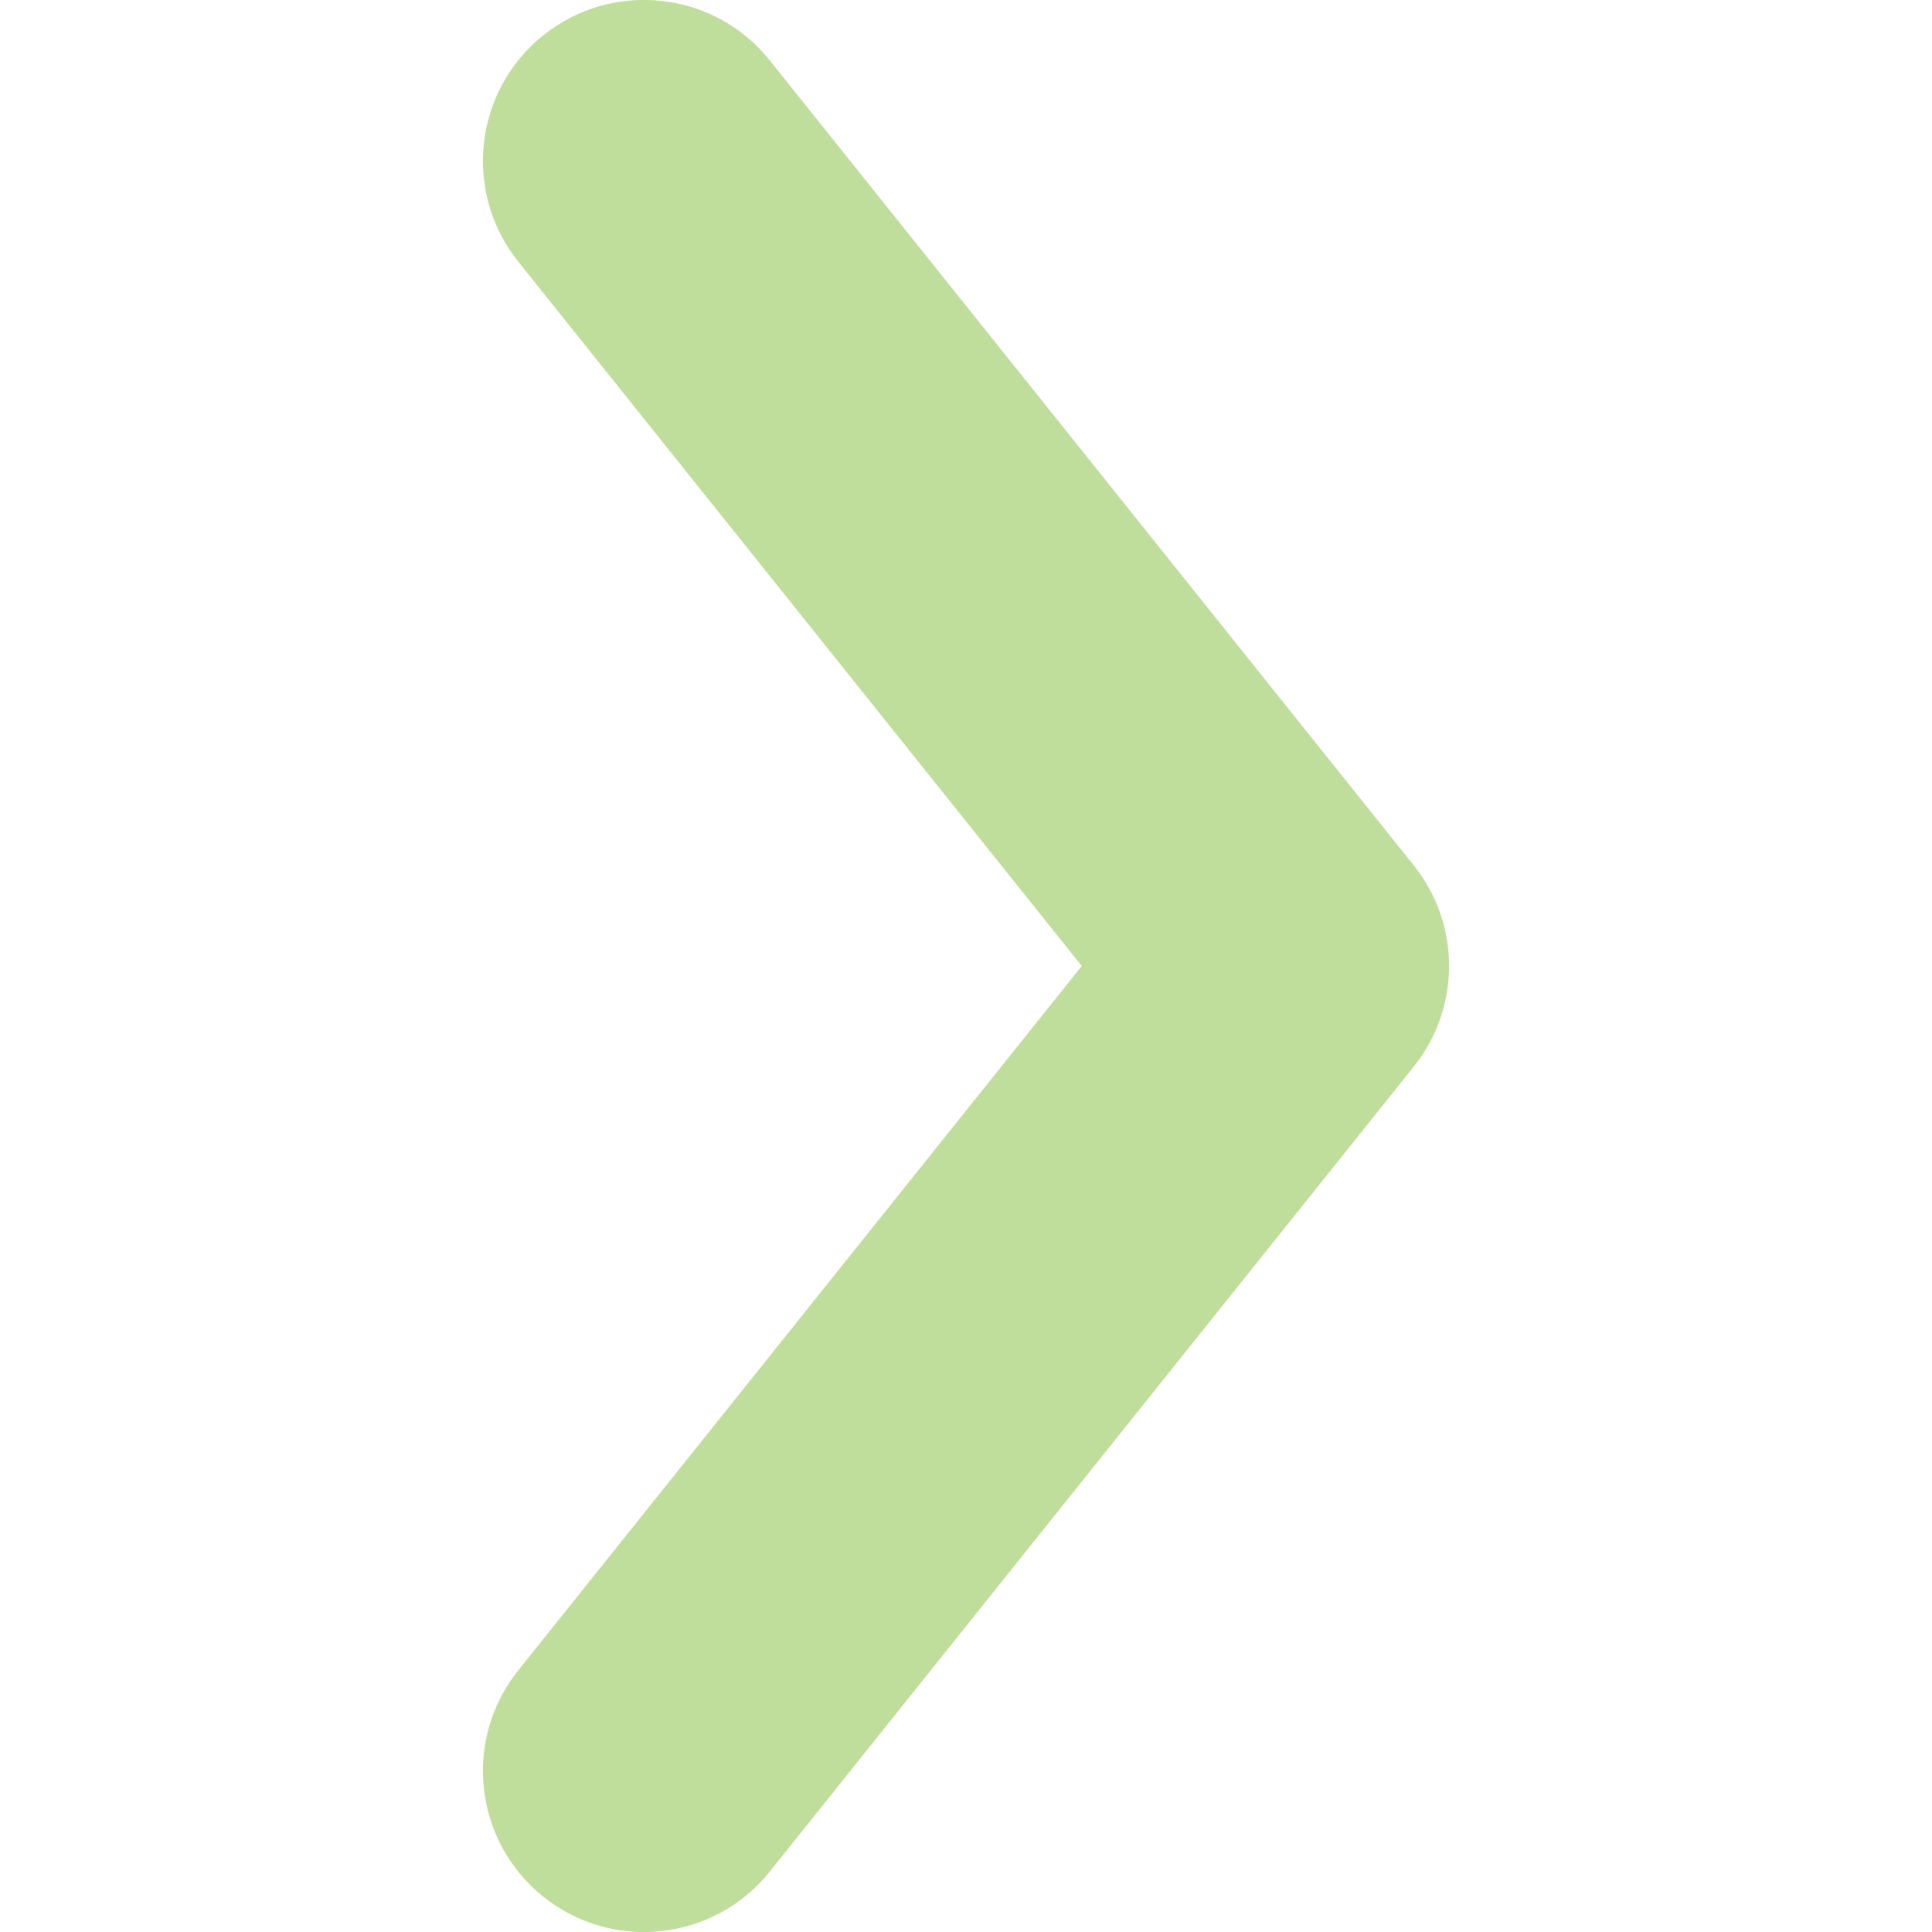
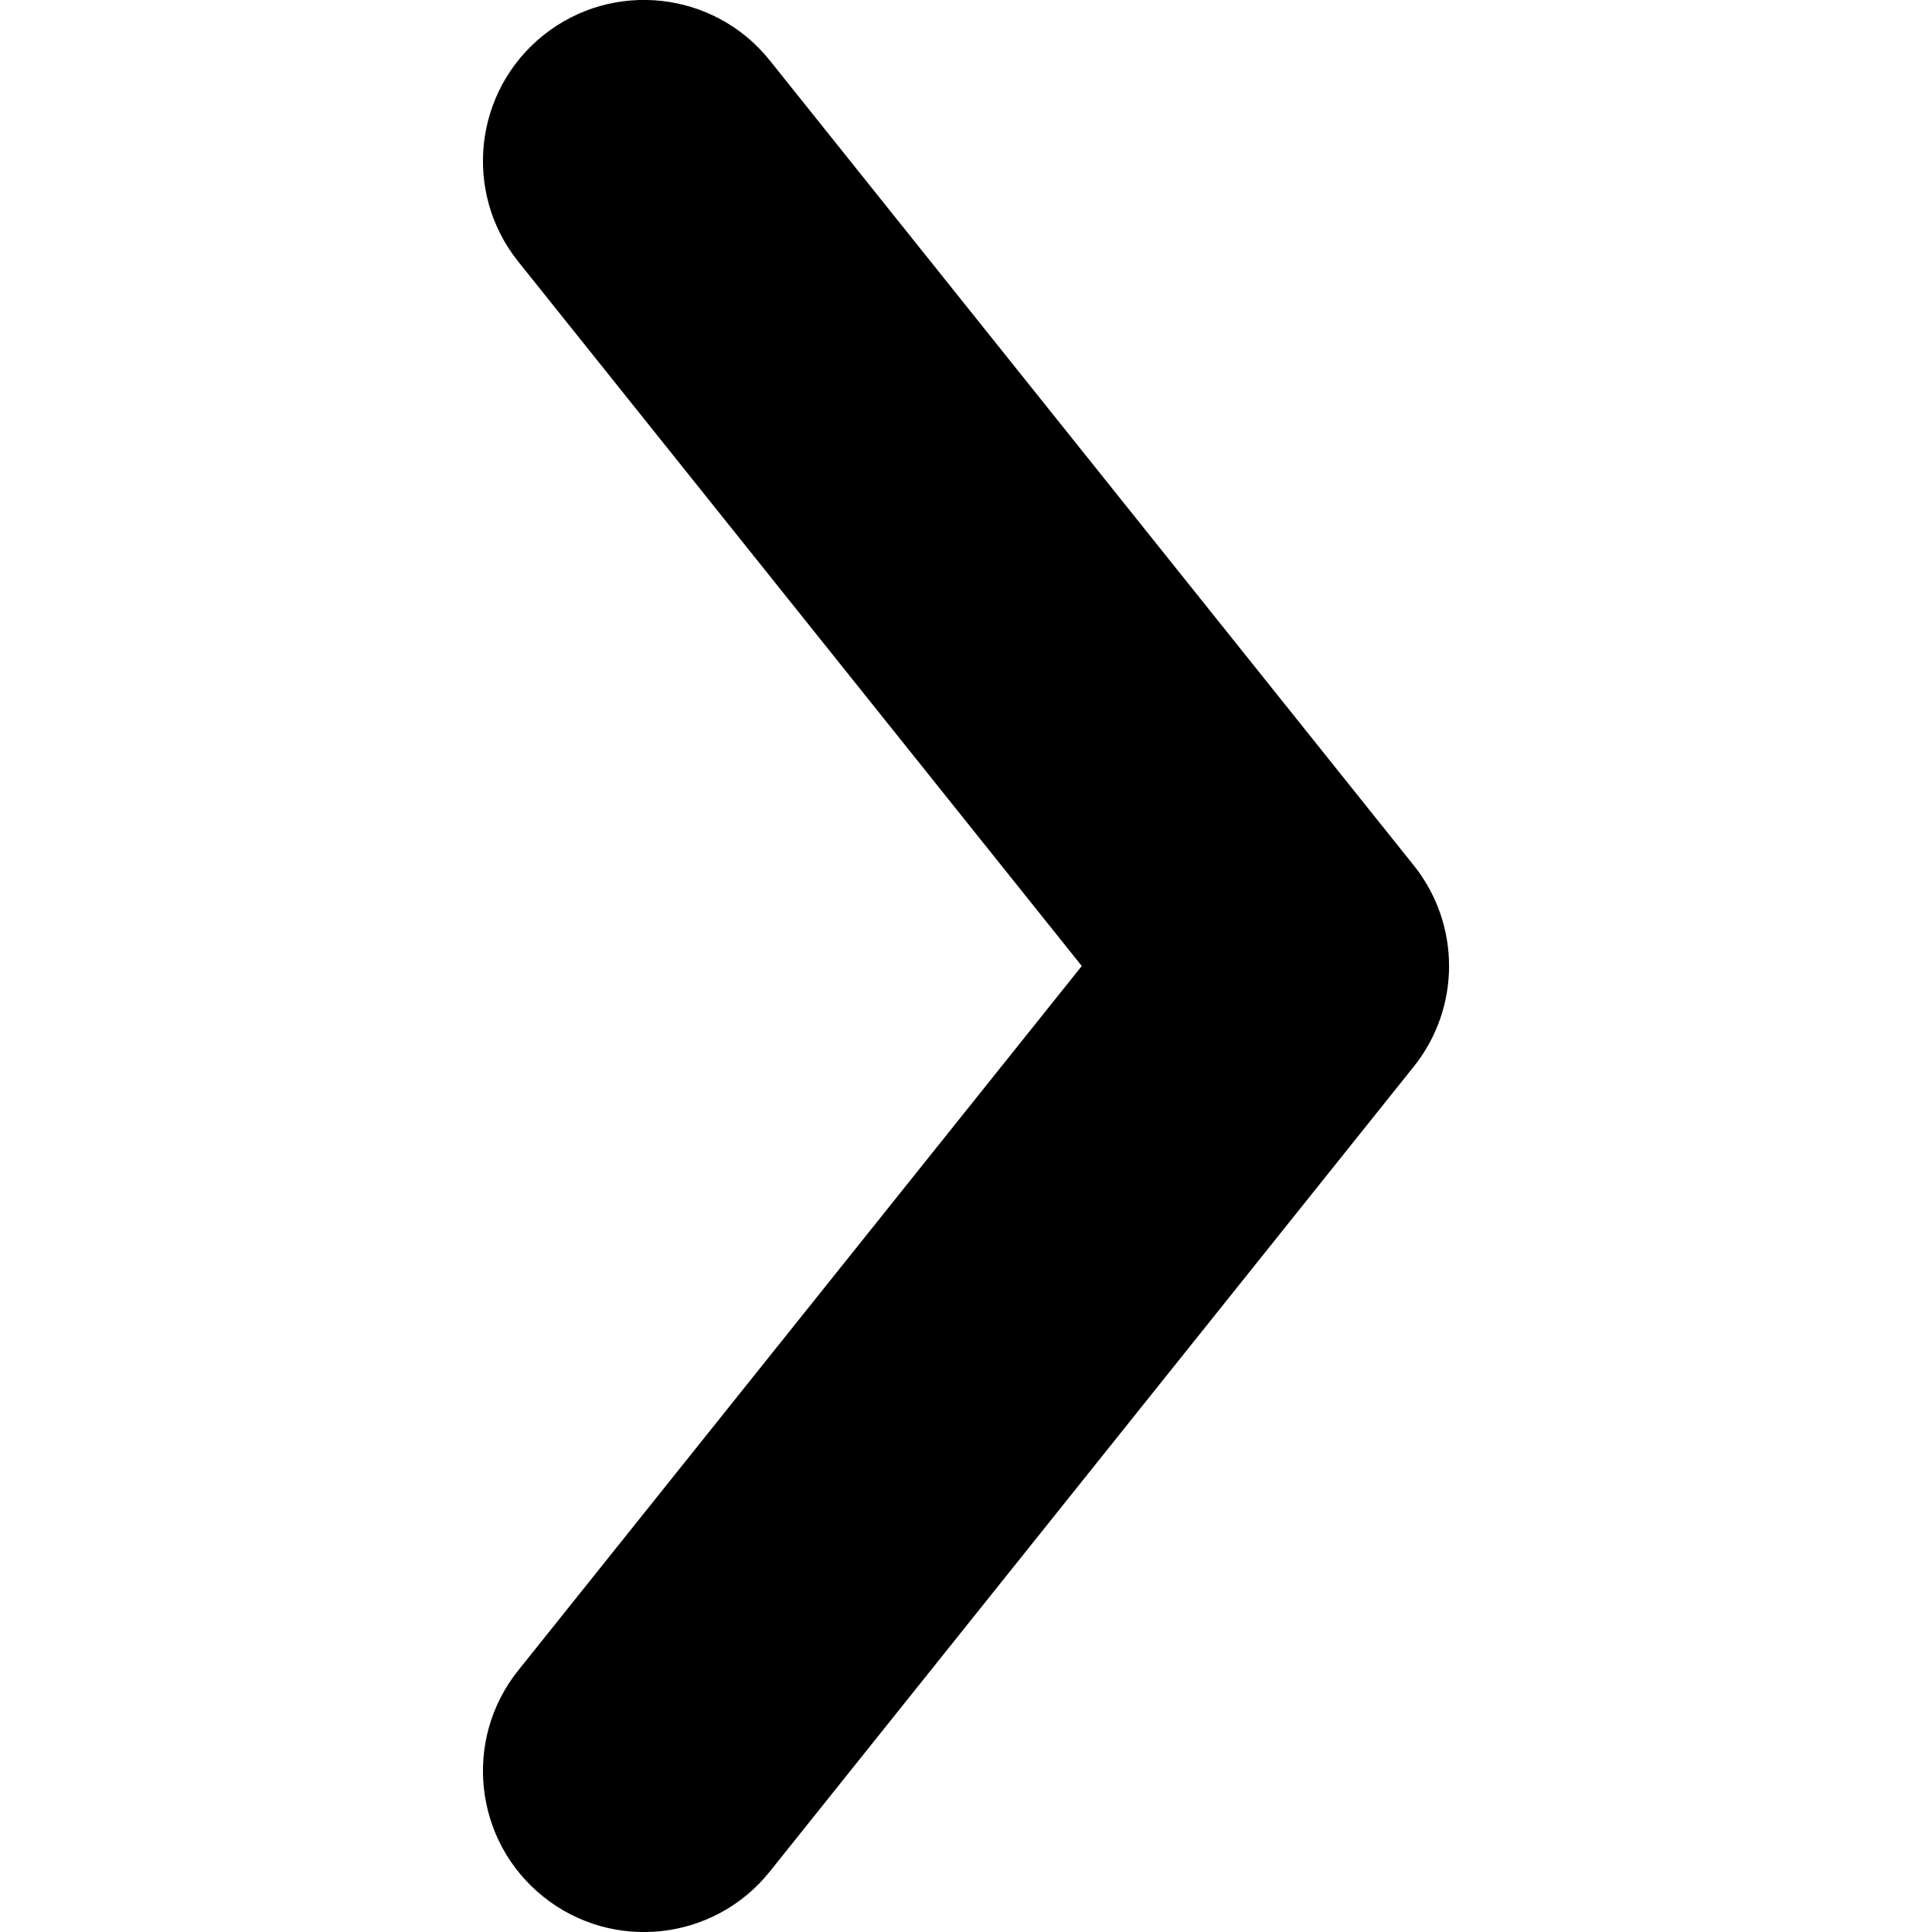
<svg xmlns="http://www.w3.org/2000/svg" width="12" height="12" viewBox="0 0 12 12">
-   <g class="nc-icon-wrapper" fill="#bfdd9b">
-     <path d="M4.781.375a1,1,0,0,0-1.562,1.25L6.719,6l-3.5,4.375a1,1,0,0,0,1.562,1.25l4-5a1,1,0,0,0,0-1.25Z" fill="#bfdd9b" />
+   <g class="nc-icon-wrapper" fill="currentColor">
+     <path d="M4.781.375a1,1,0,0,0-1.562,1.25L6.719,6l-3.5,4.375a1,1,0,0,0,1.562,1.25l4-5a1,1,0,0,0,0-1.25Z" fill="currentColor" />
  </g>
</svg>
